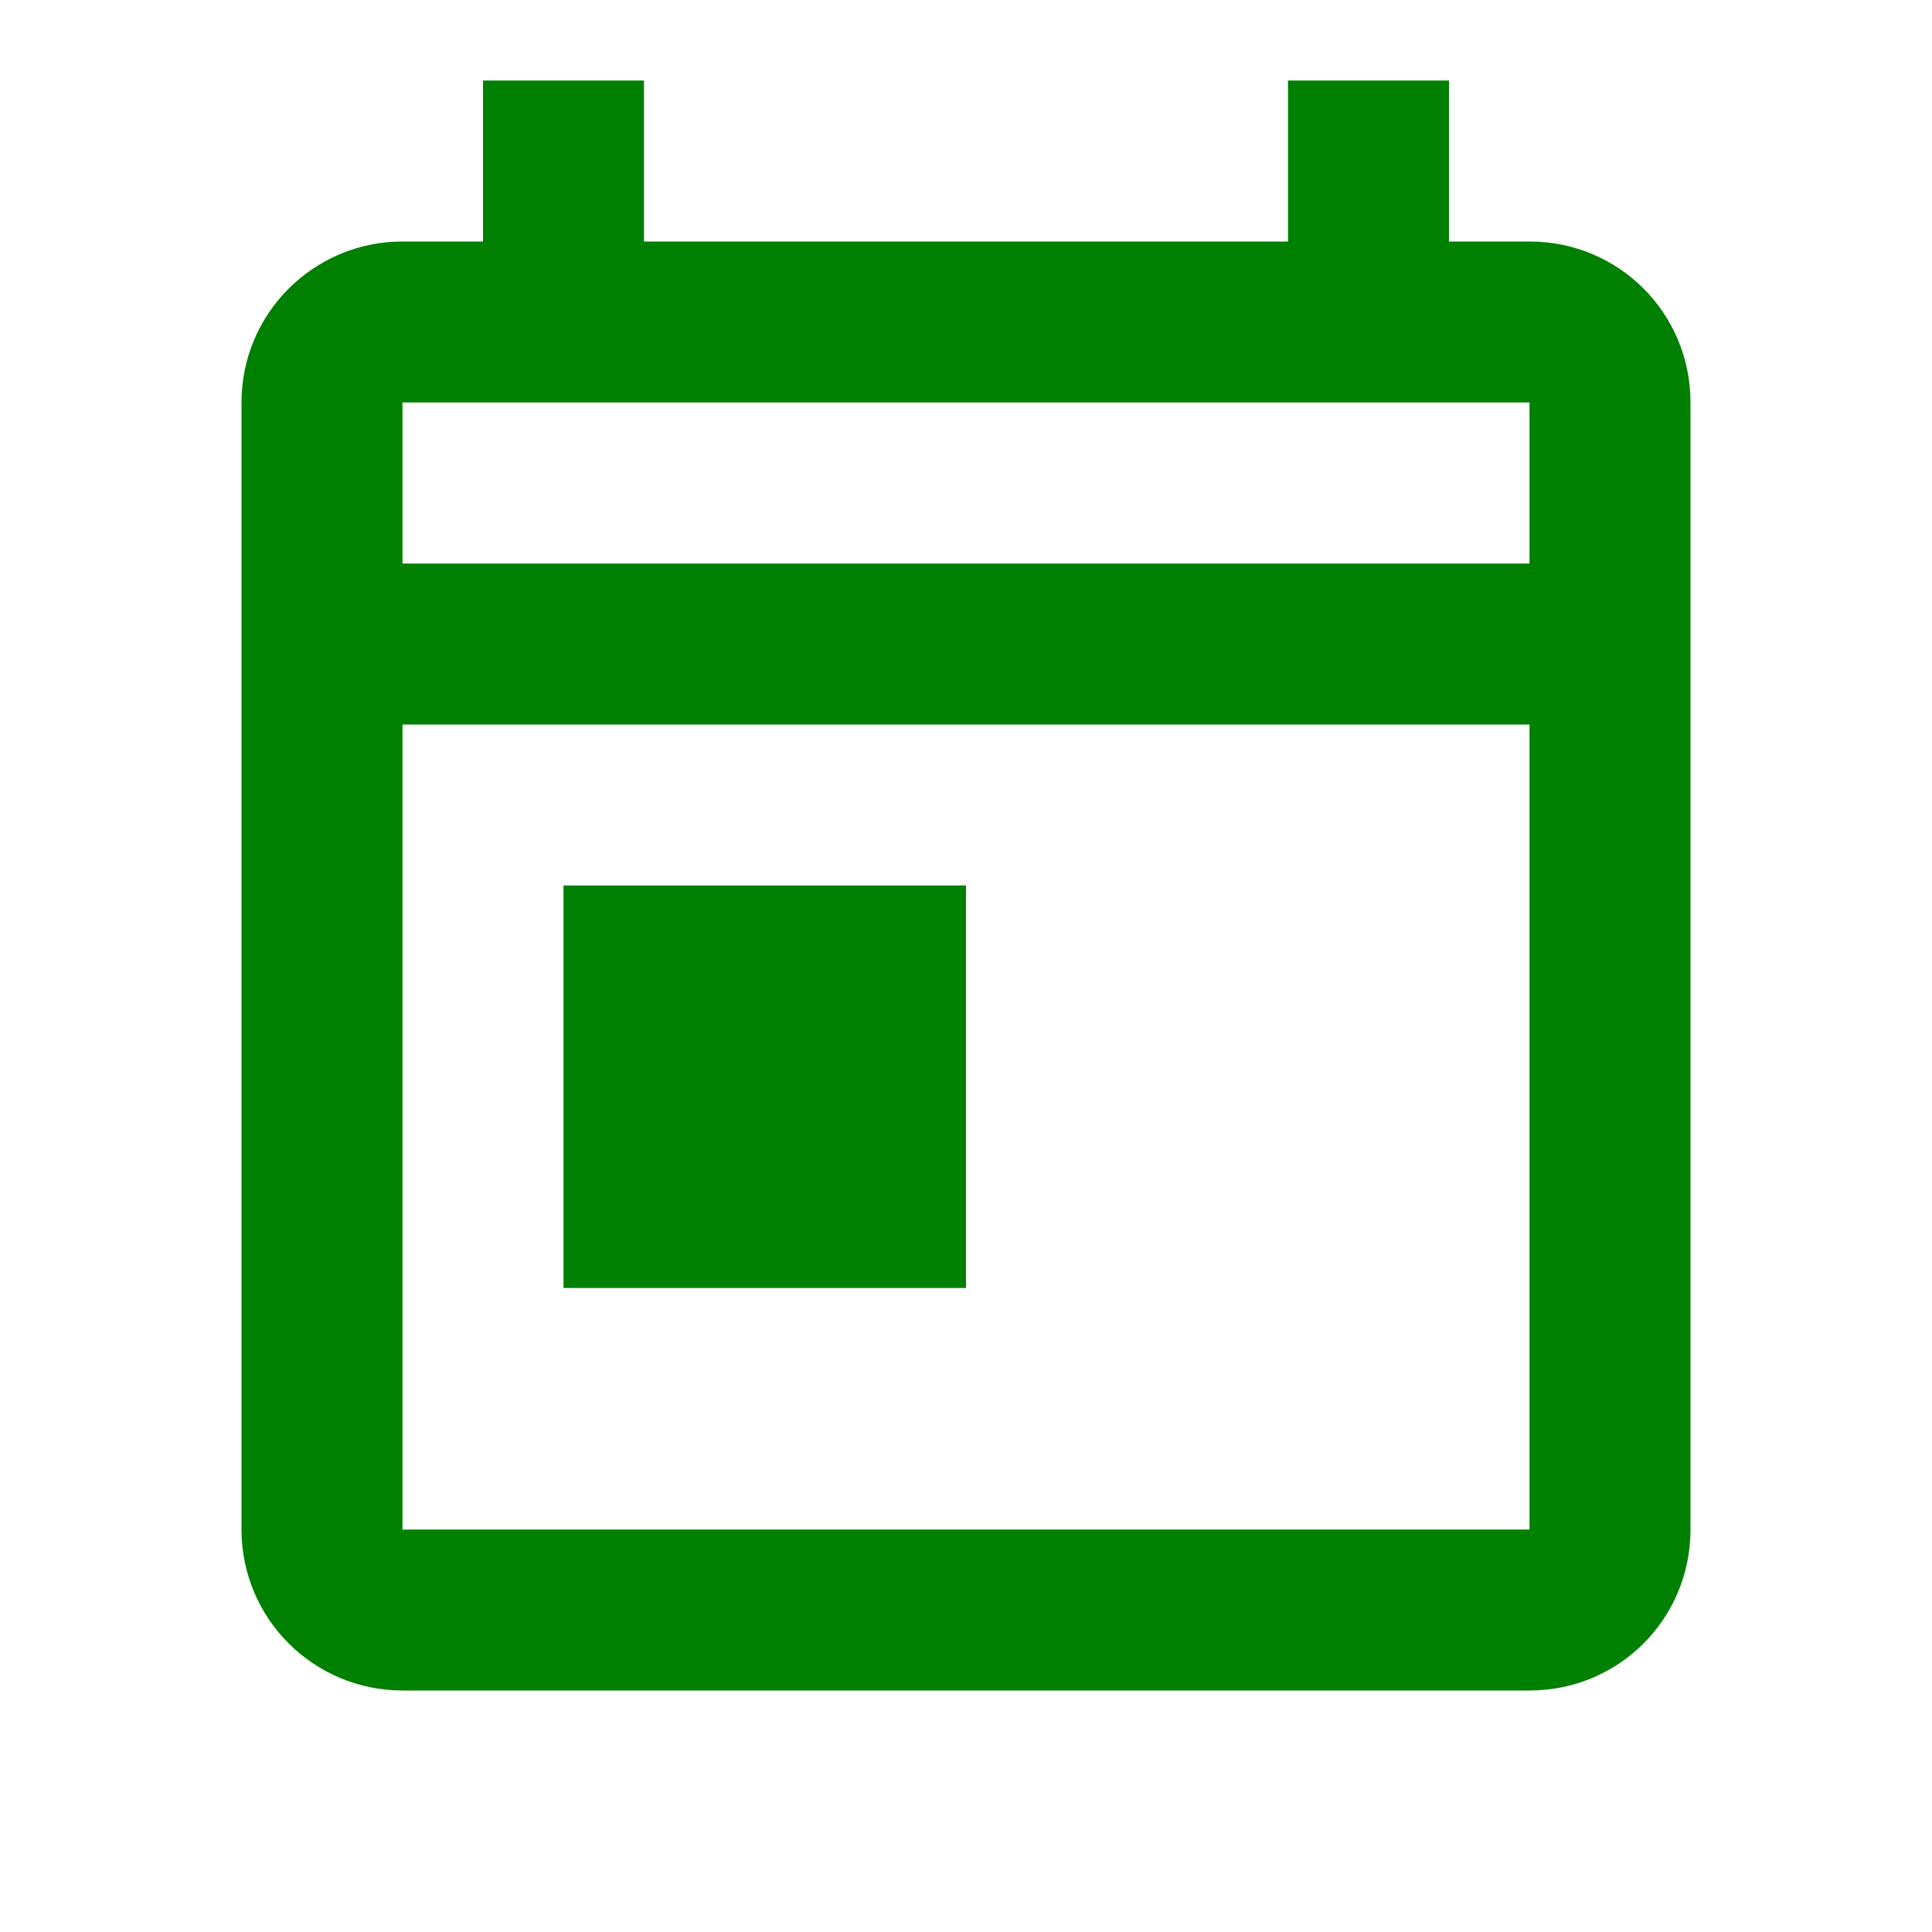
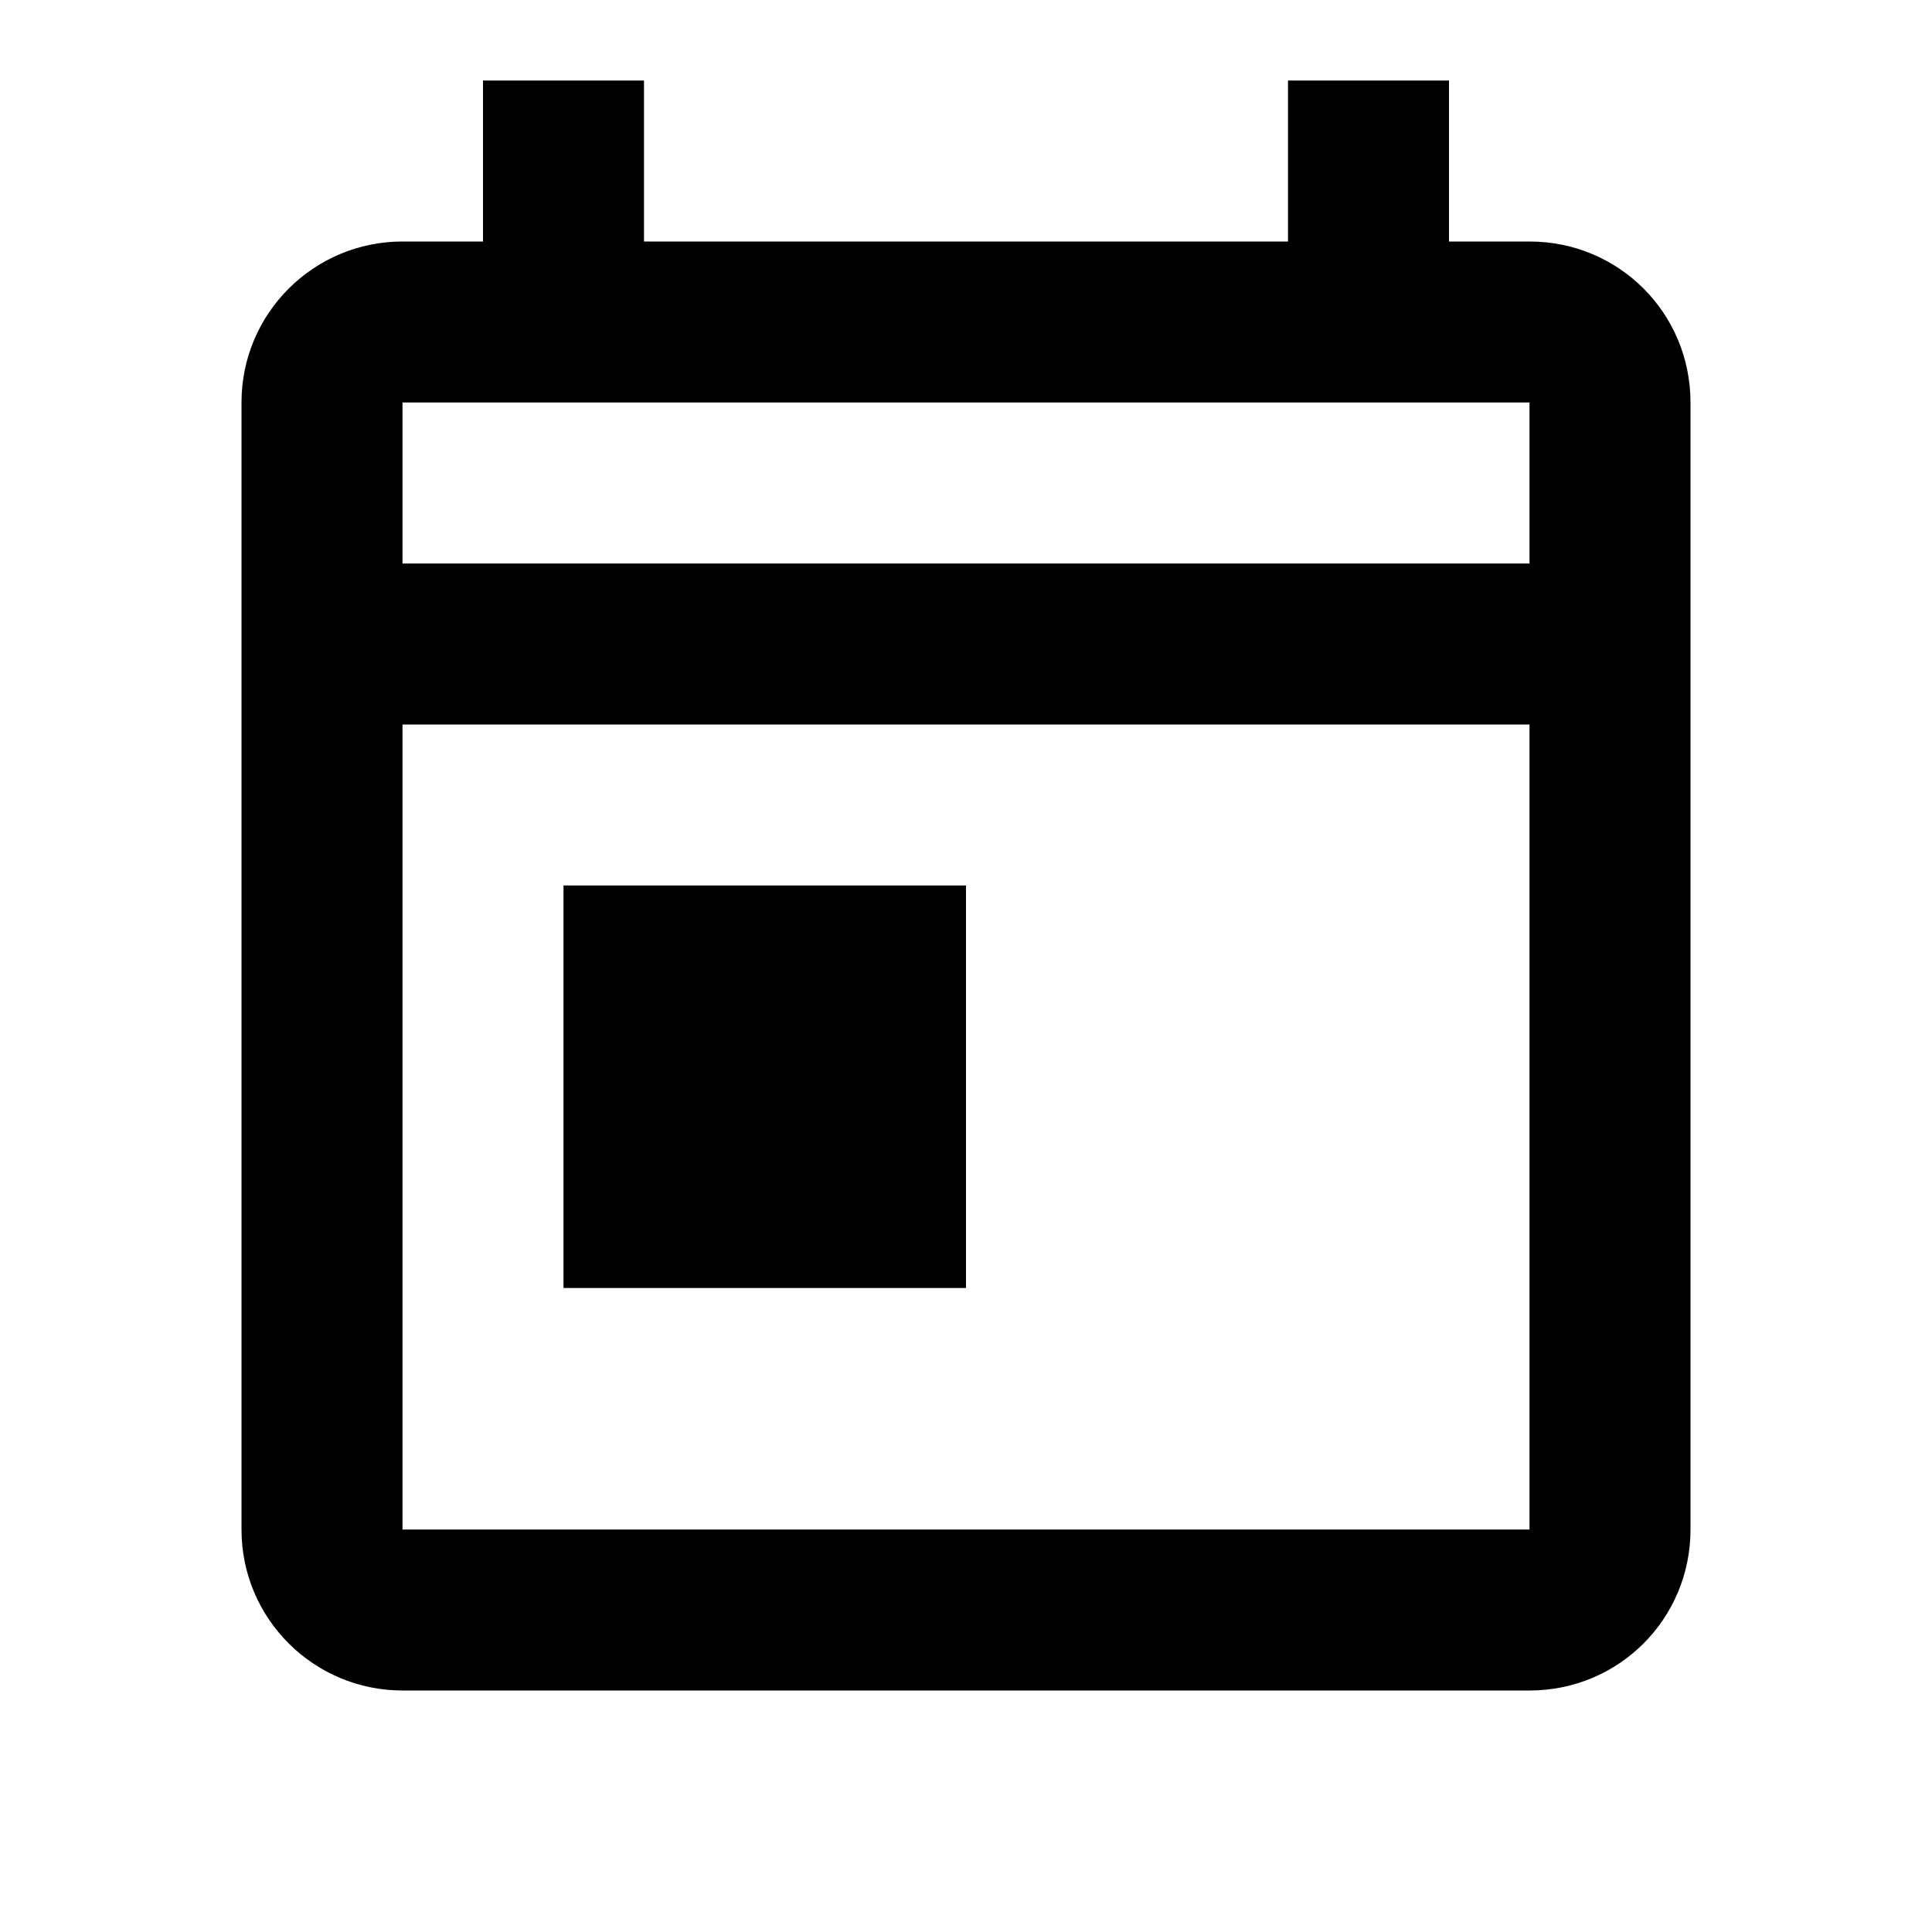
- <svg xmlns="http://www.w3.org/2000/svg" fill="green" viewBox="0 0 24 24">
+ <svg xmlns="http://www.w3.org/2000/svg" viewBox="0 0 24 24">
  <path d="M19 3H18V1H16V3H8V1H6V3H5C3.9 3 3 3.89 3 5V19C3 20.11 3.9 21 5 21H19C20.11 21 21 20.11 21 19V5C21 3.89 20.11 3 19 3M19 19H5V9H19V19M19 7H5V5H19M7 11H12V16H7" />
</svg>
